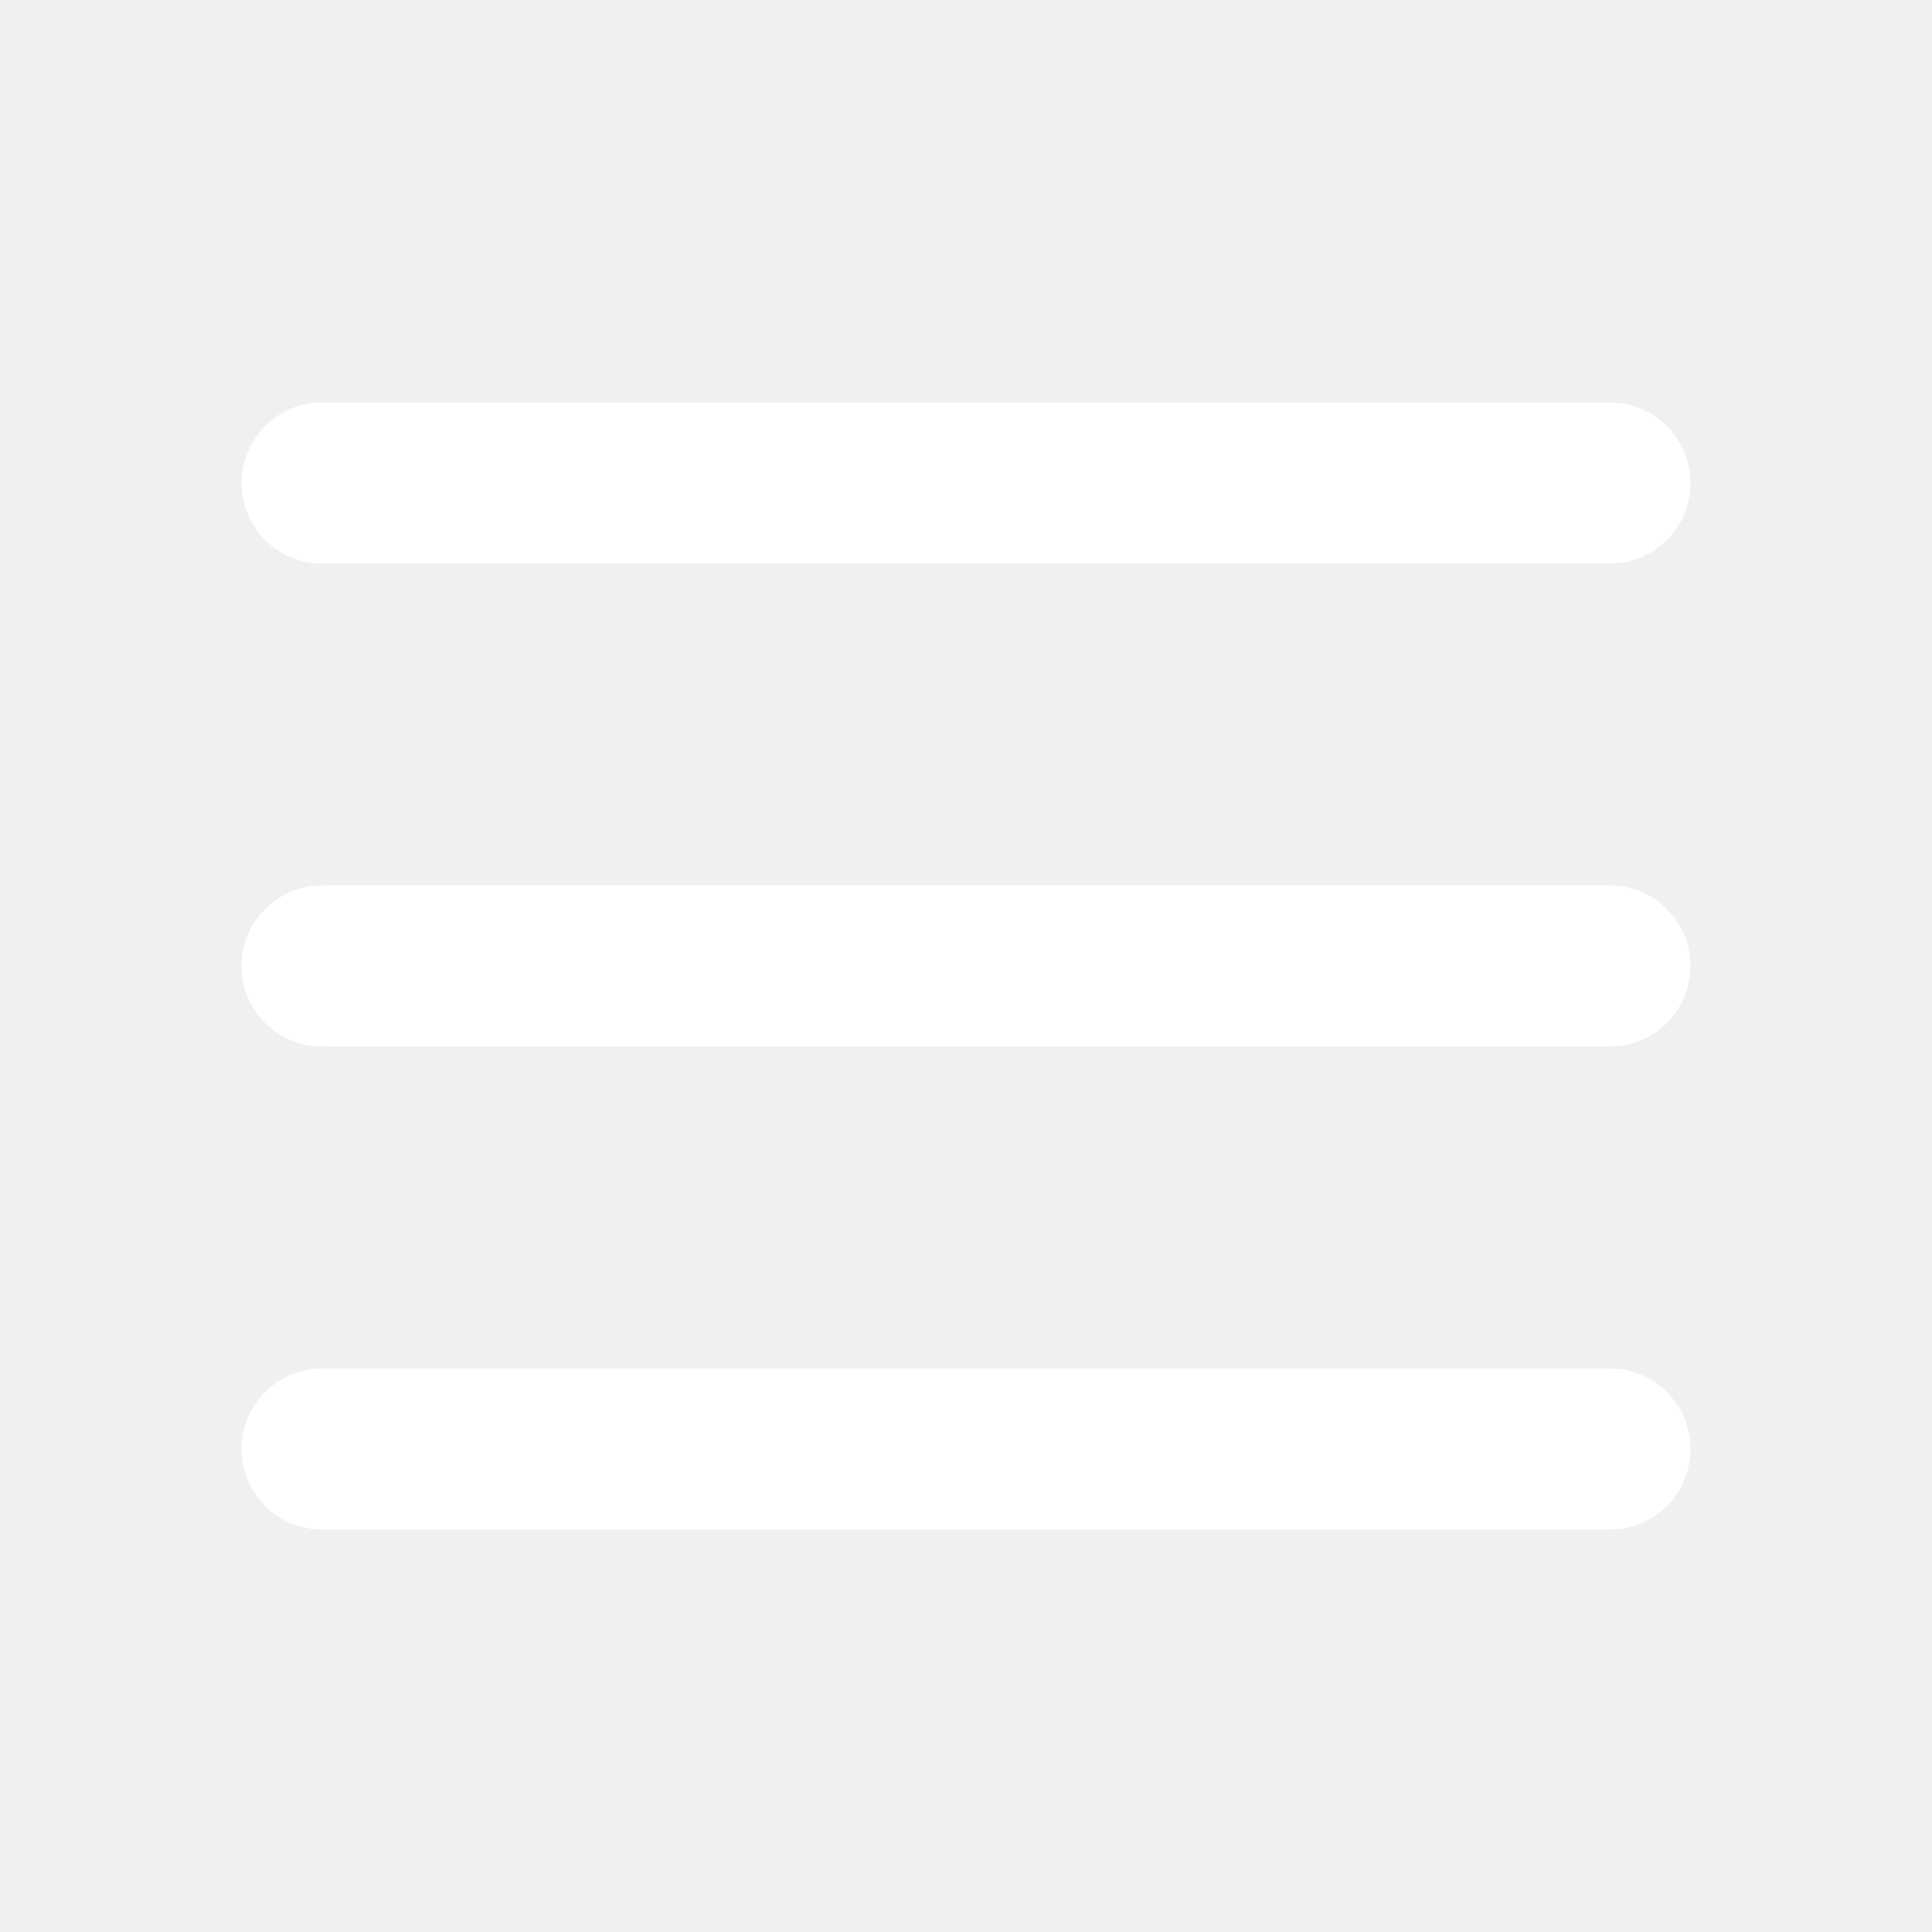
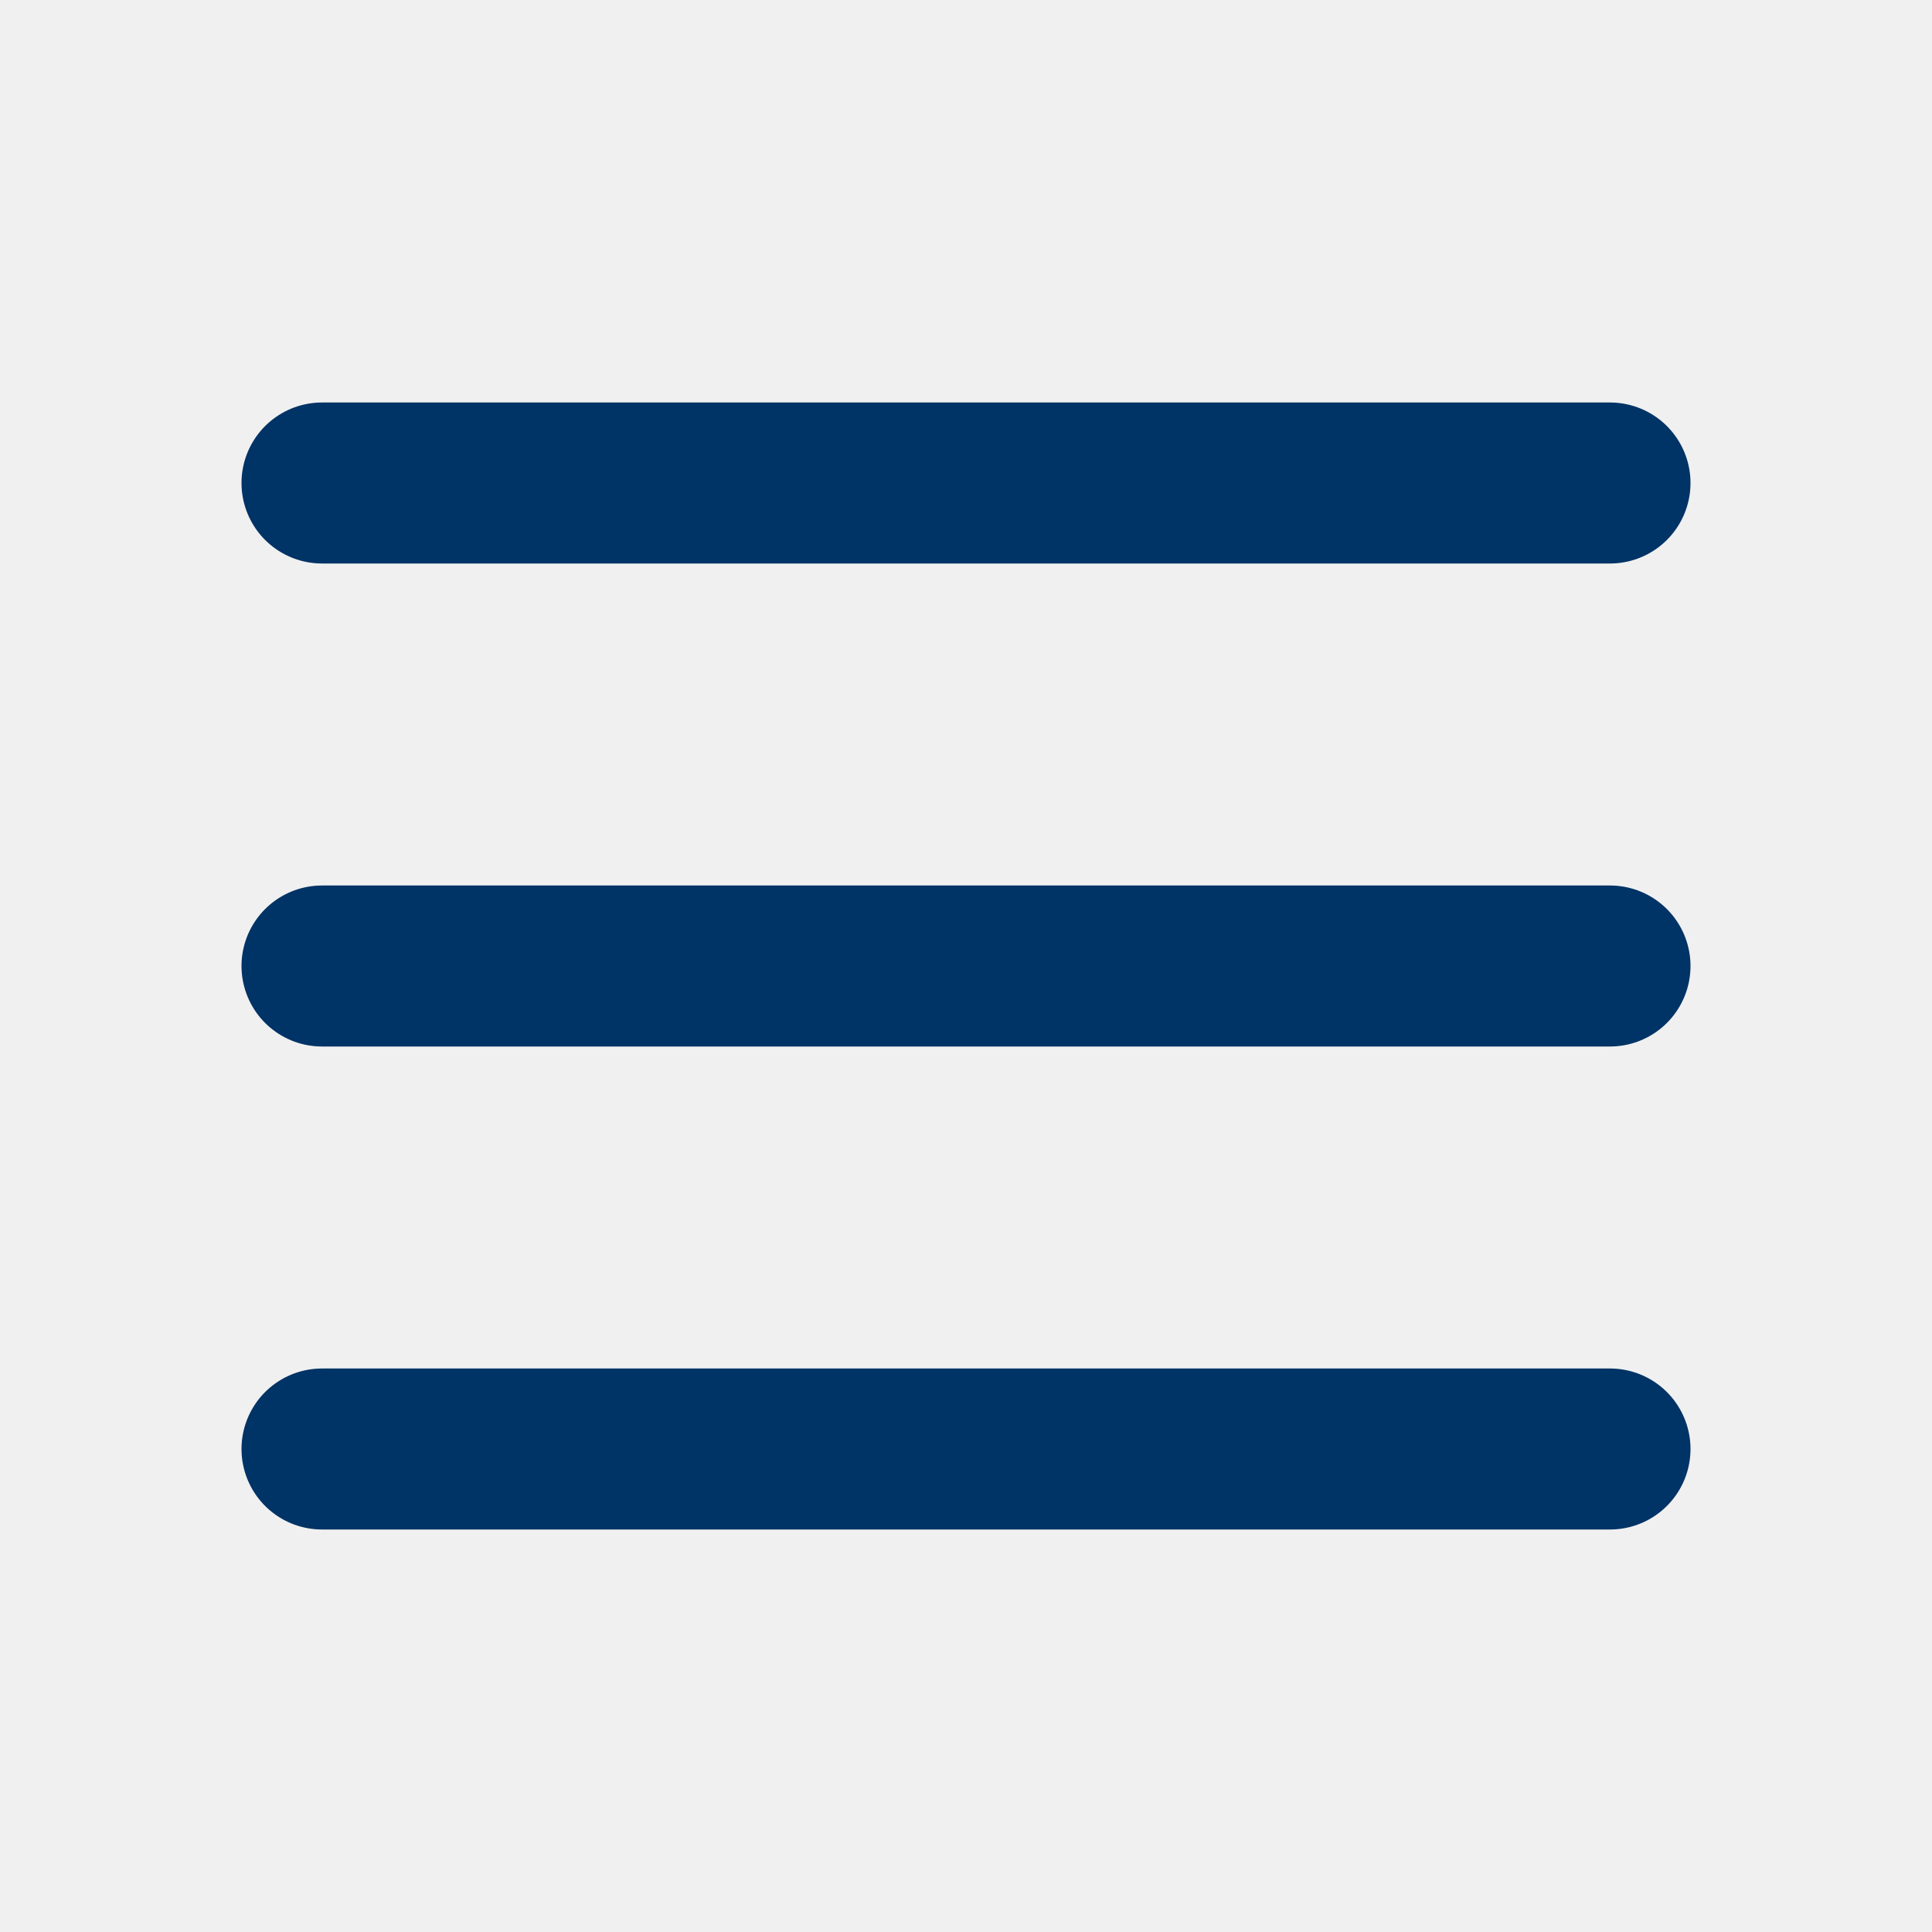
<svg xmlns="http://www.w3.org/2000/svg" width="48px" height="48px" viewBox="0 0 24 24" fill="none">
-   <path d="M4 6H20M4 12H20M4 18H20" stroke="#FFFFFF" stroke-width="2" stroke-linecap="round" stroke-linejoin="round" />
+   <path d="M4 6H20M4 12H20M4 18H20" stroke="#003366" stroke-width="2" stroke-linecap="round" stroke-linejoin="round" />
</svg>
